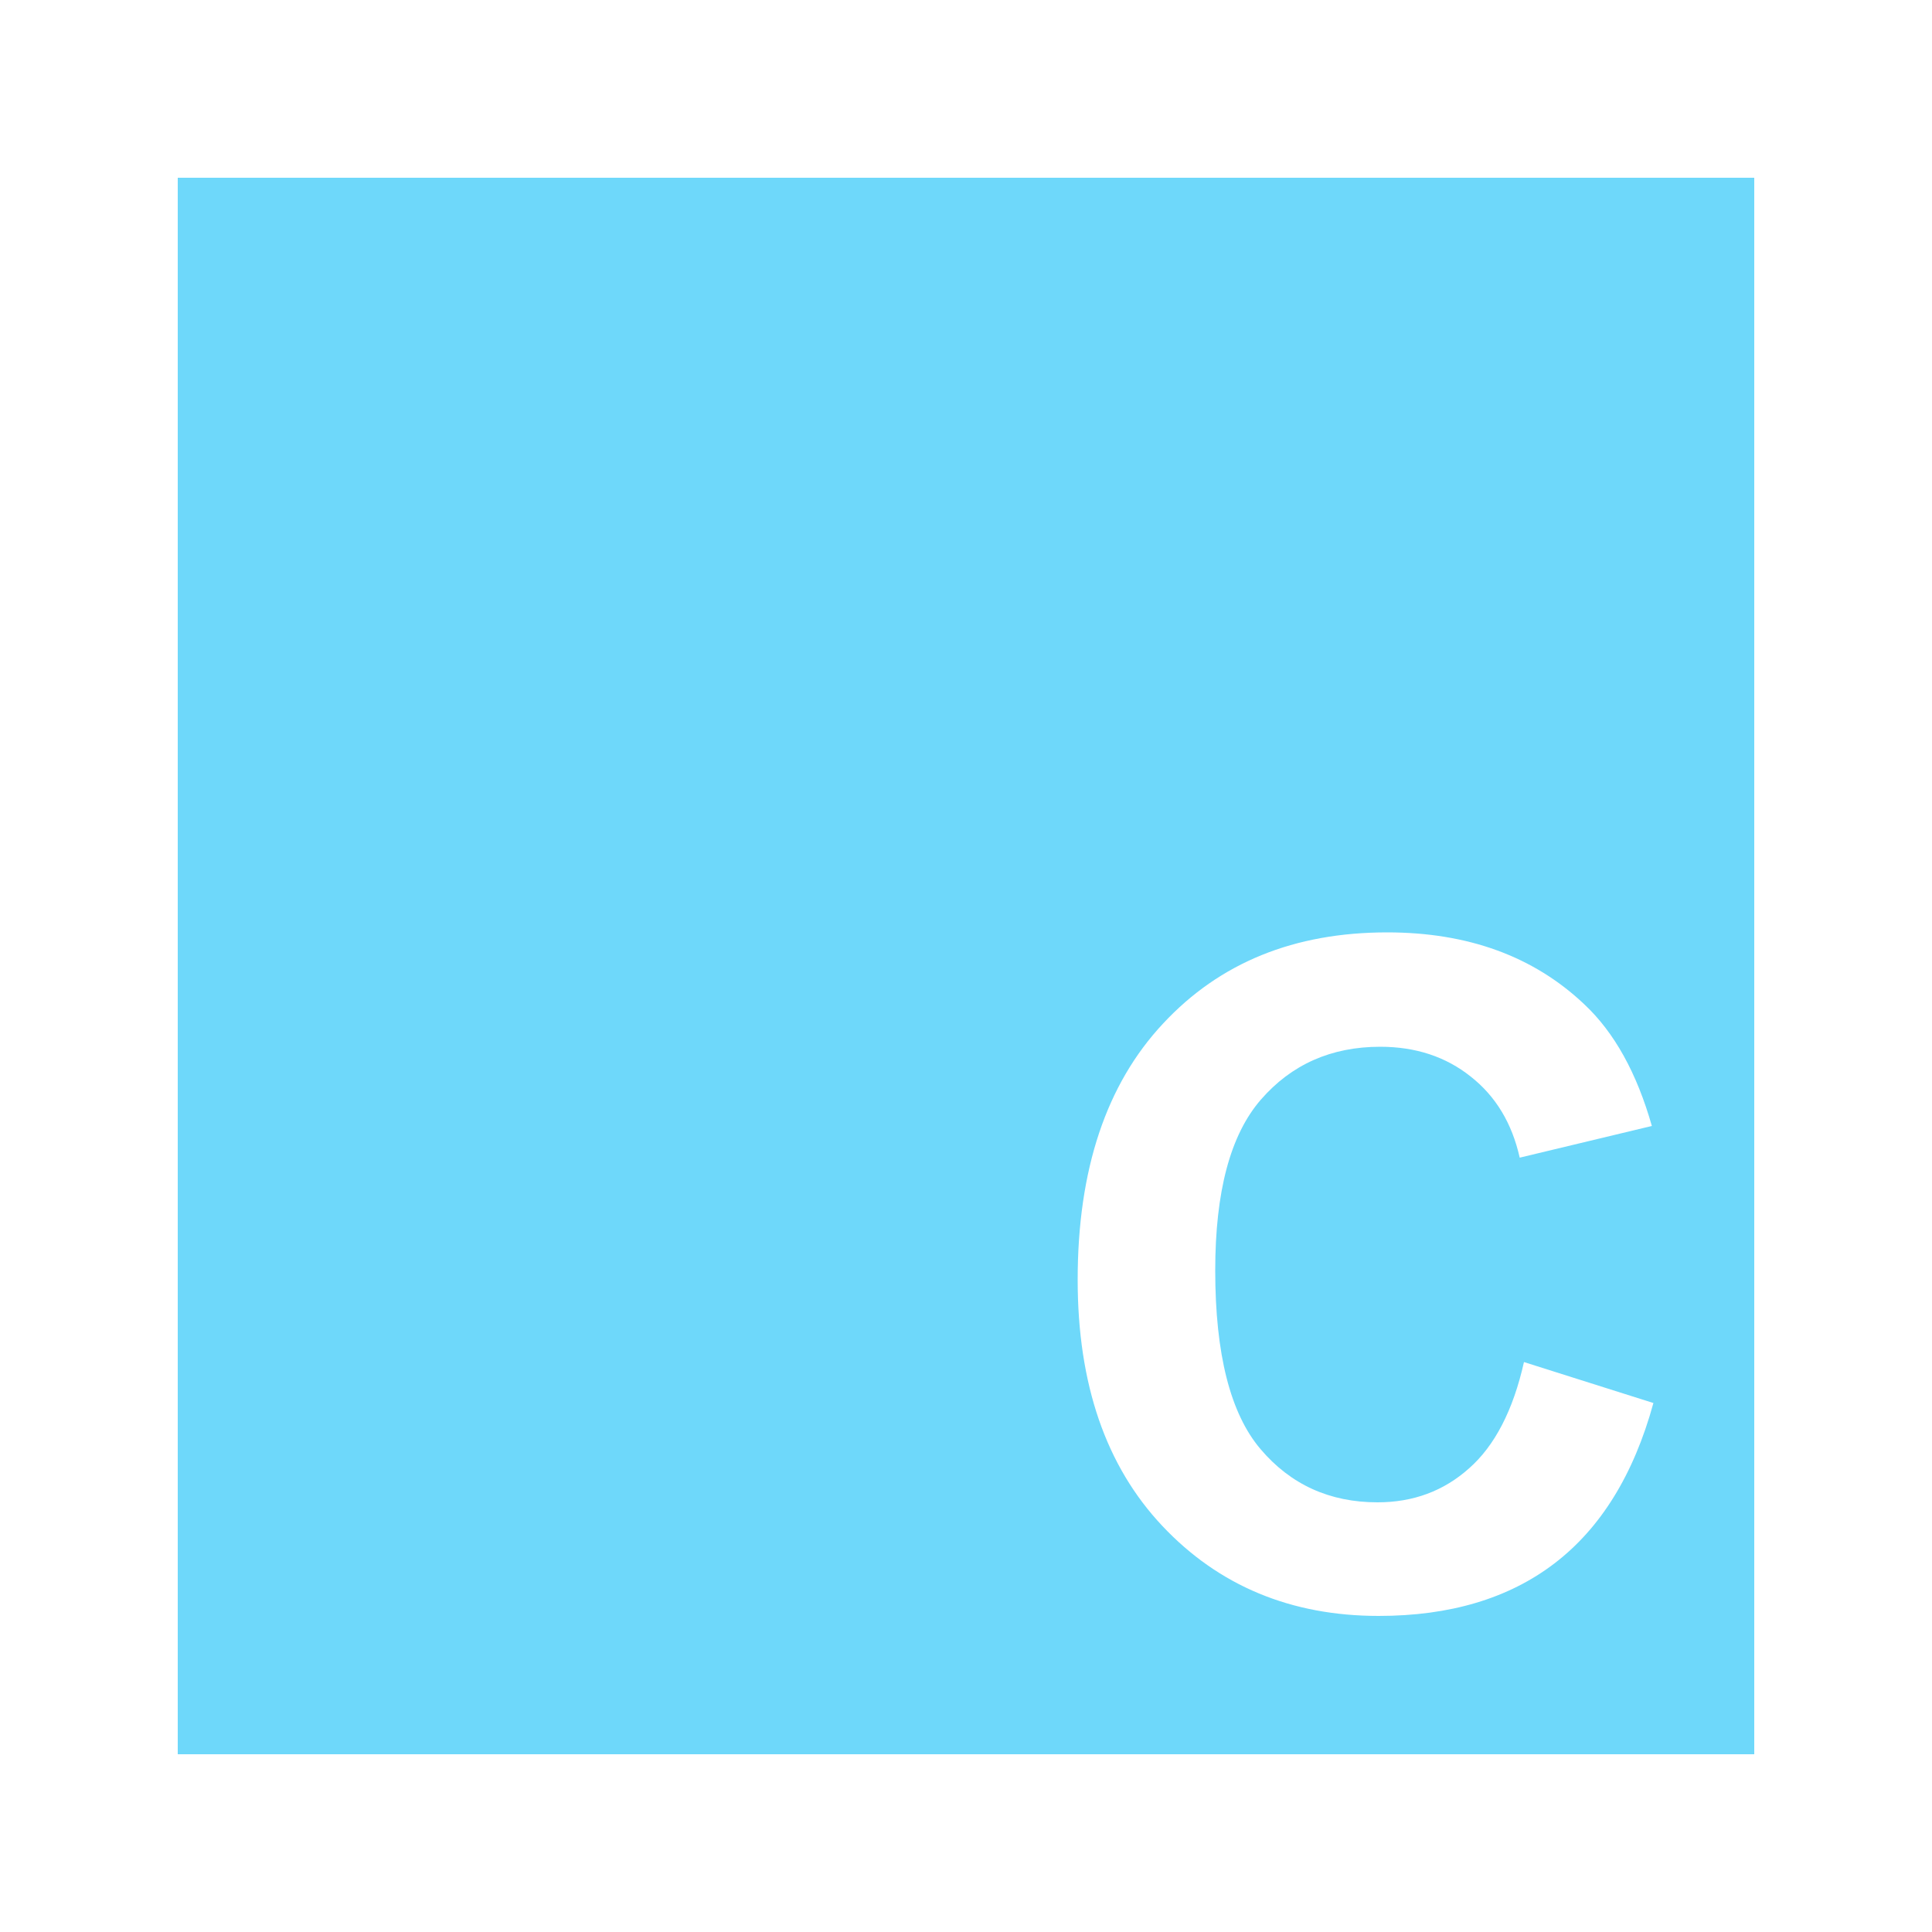
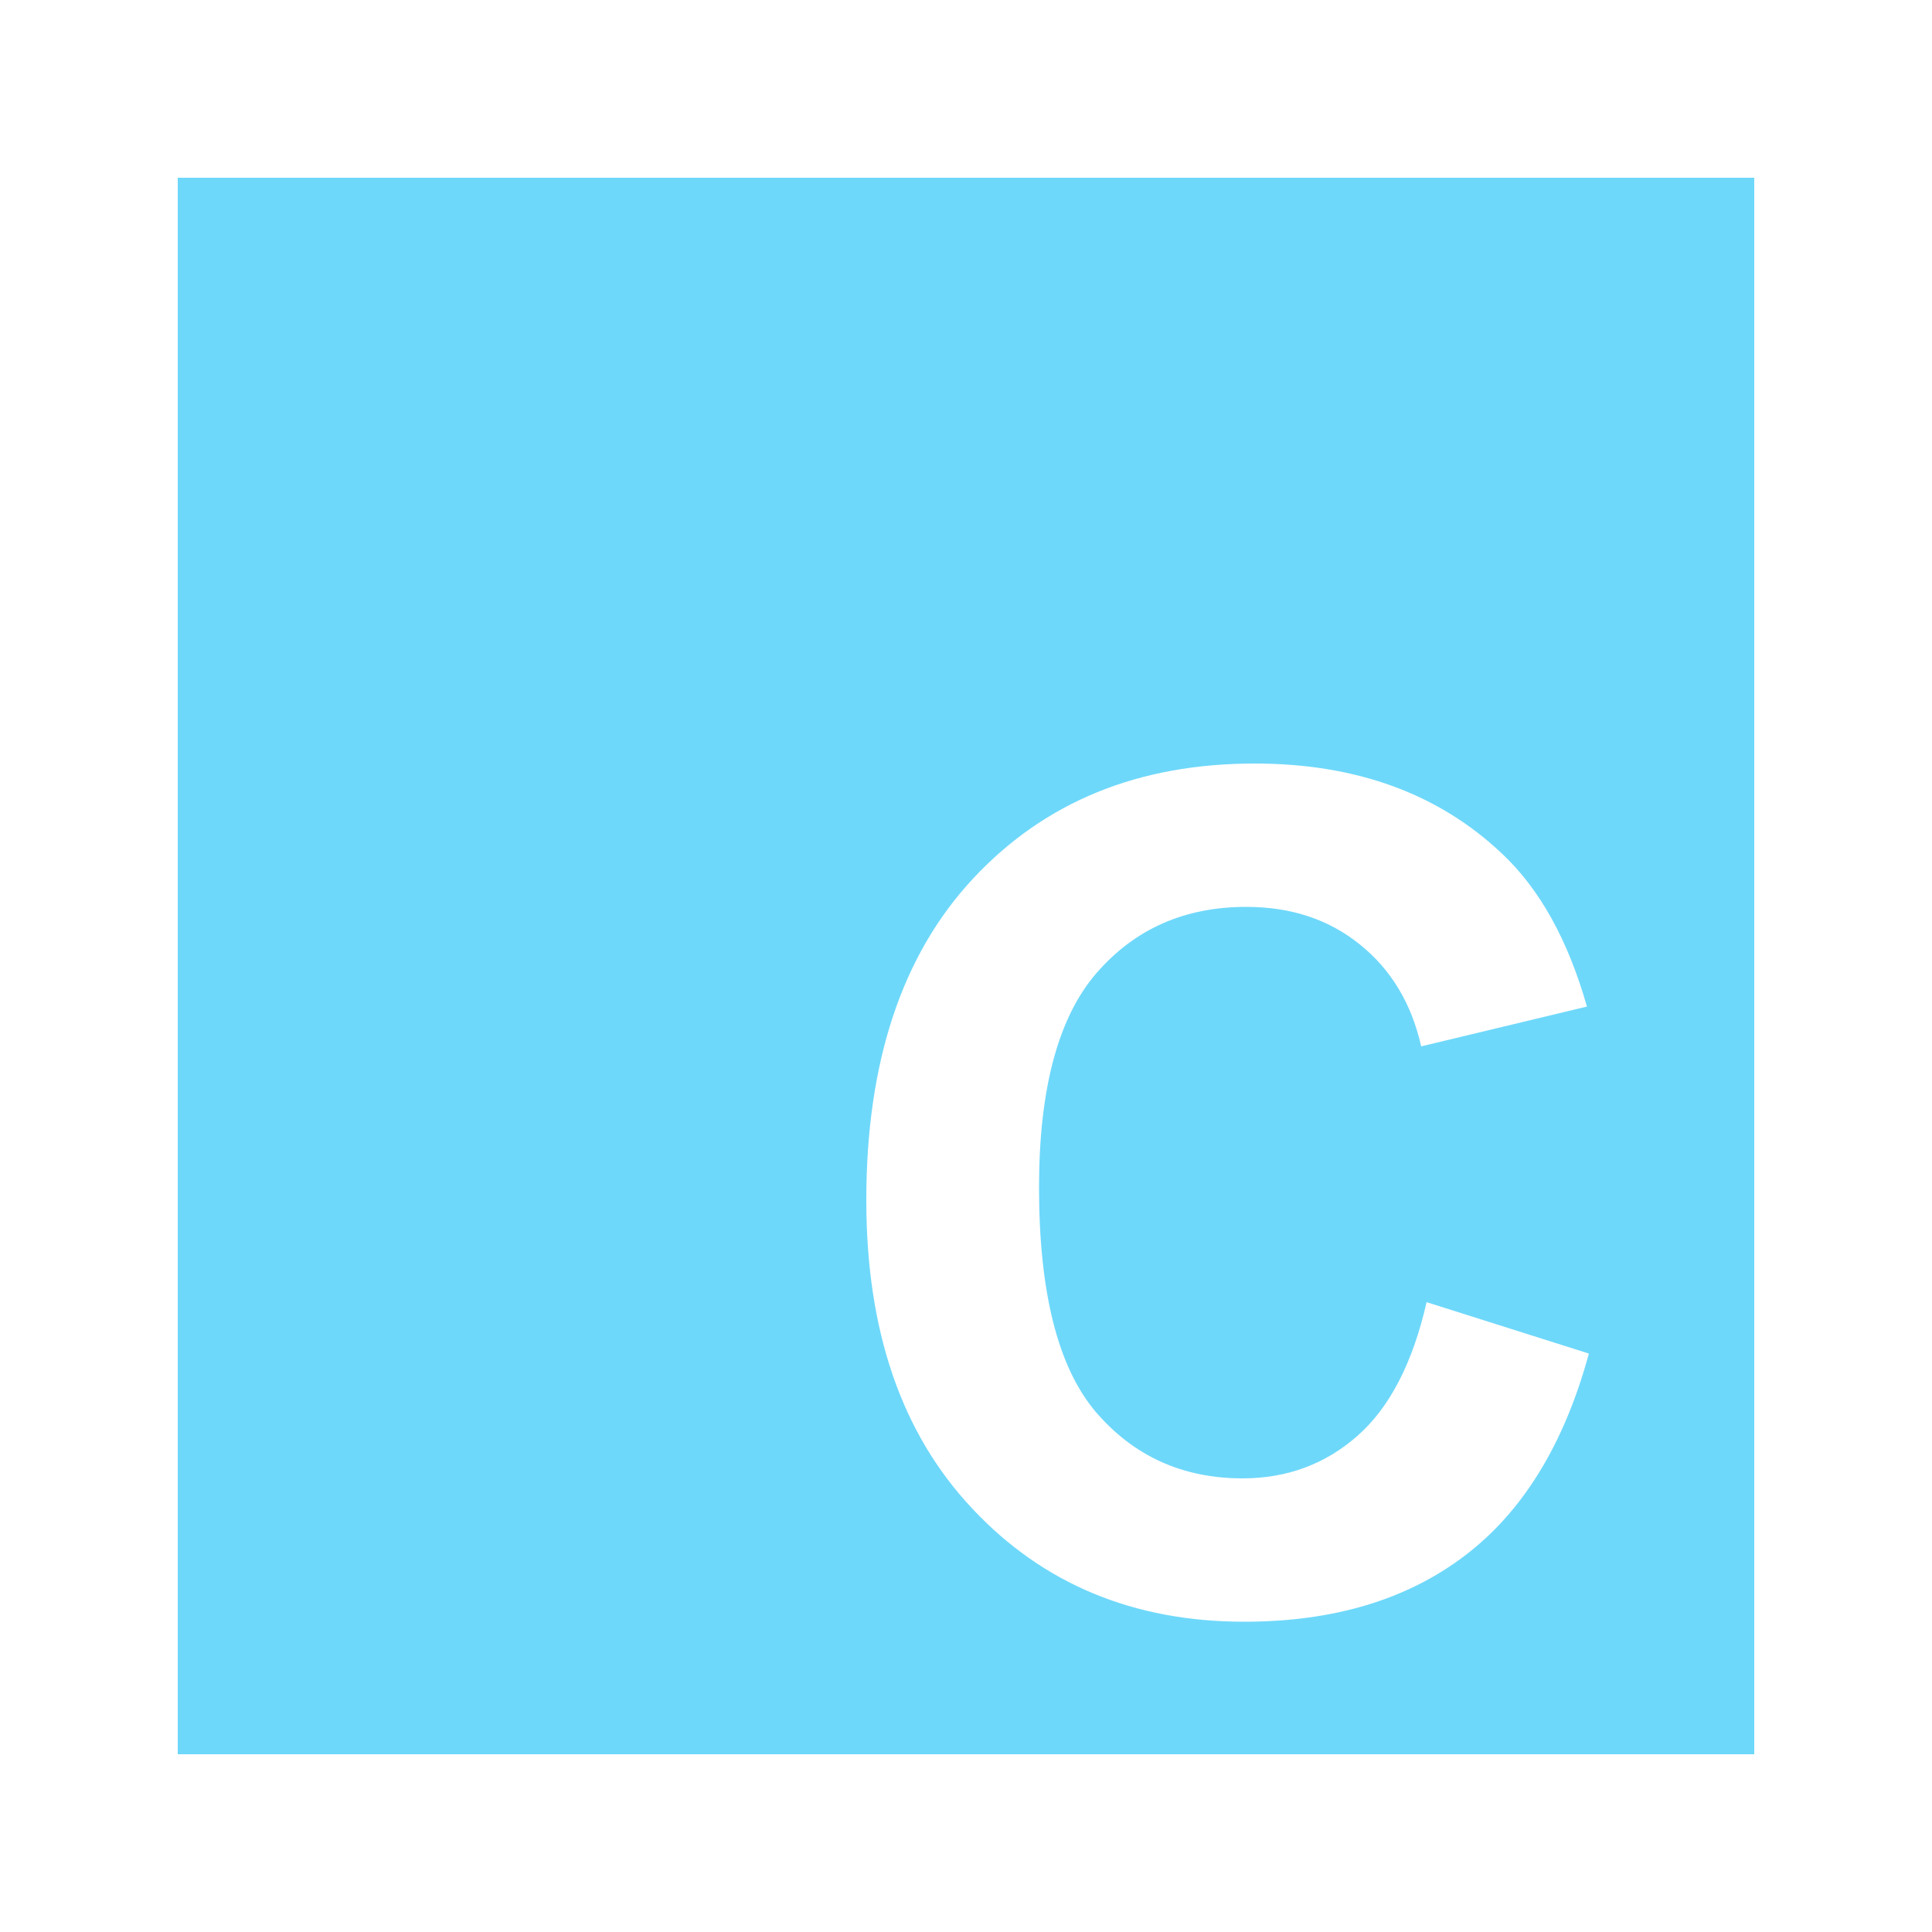
<svg xmlns="http://www.w3.org/2000/svg" version="1.1" id="Layer_1" x="0px" y="0px" viewBox="0 0 500 500" style="enable-background:new 0 0 500 500;" xml:space="preserve">
  <style type="text/css">
	.st0{fill:#6ED8FA;}
</style>
  <g>
-     <g>
-       <path class="st0" d="M46,46v408h408V46H46z M402.3,404.6c-11.9,9.1-27.1,13.6-45.5,13.6c-22.7,0-41.4-7.8-56-23.3    c-14.6-15.5-21.9-36.7-21.9-63.7c0-28.5,7.4-50.6,22.1-66.3c14.7-15.8,34-23.6,58-23.6c20.9,0,37.9,6.2,51,18.6    c7.8,7.3,13.6,17.8,17.5,31.5l-34.2,8.2c-2-8.9-6.2-15.9-12.7-21c-6.4-5.1-14.2-7.7-23.4-7.7c-12.7,0-23,4.6-30.9,13.7    c-7.9,9.1-11.8,23.8-11.8,44.2c0,21.6,3.9,37,11.7,46.2c7.8,9.2,17.9,13.8,30.3,13.8c9.2,0,17.1-2.9,23.7-8.8    c6.6-5.8,11.4-15,14.2-27.5l33.5,10.6C422.8,381.7,414.2,395.5,402.3,404.6z" />
-     </g>
+     <path class="st0" d="M46,46v408h408V46H46z M379.1,402.6c-15,11.4-34,17.1-57.1,17.1c-28.5,0-52-9.7-70.3-29.2   c-18.4-19.5-27.5-46.1-27.5-79.9c0-35.7,9.2-63.5,27.7-83.3s42.7-29.7,72.8-29.7c26.3,0,47.6,7.8,64,23.3   c9.8,9.2,17.1,22.4,22,39.6l-42.9,10.3c-2.5-11.1-7.8-19.9-15.9-26.4s-17.8-9.7-29.4-9.7c-15.9,0-28.8,5.7-38.7,17.1   c-9.9,11.4-14.9,29.9-14.9,55.5c0,27.2,4.9,46.5,14.6,58c9.8,11.5,22.5,17.3,38.1,17.3c11.5,0,21.4-3.7,29.7-11   c8.3-7.3,14.3-18.8,17.9-34.6l42,13.3C404.8,373.8,394.1,391.2,379.1,402.6z" />
  </g>
</svg>
